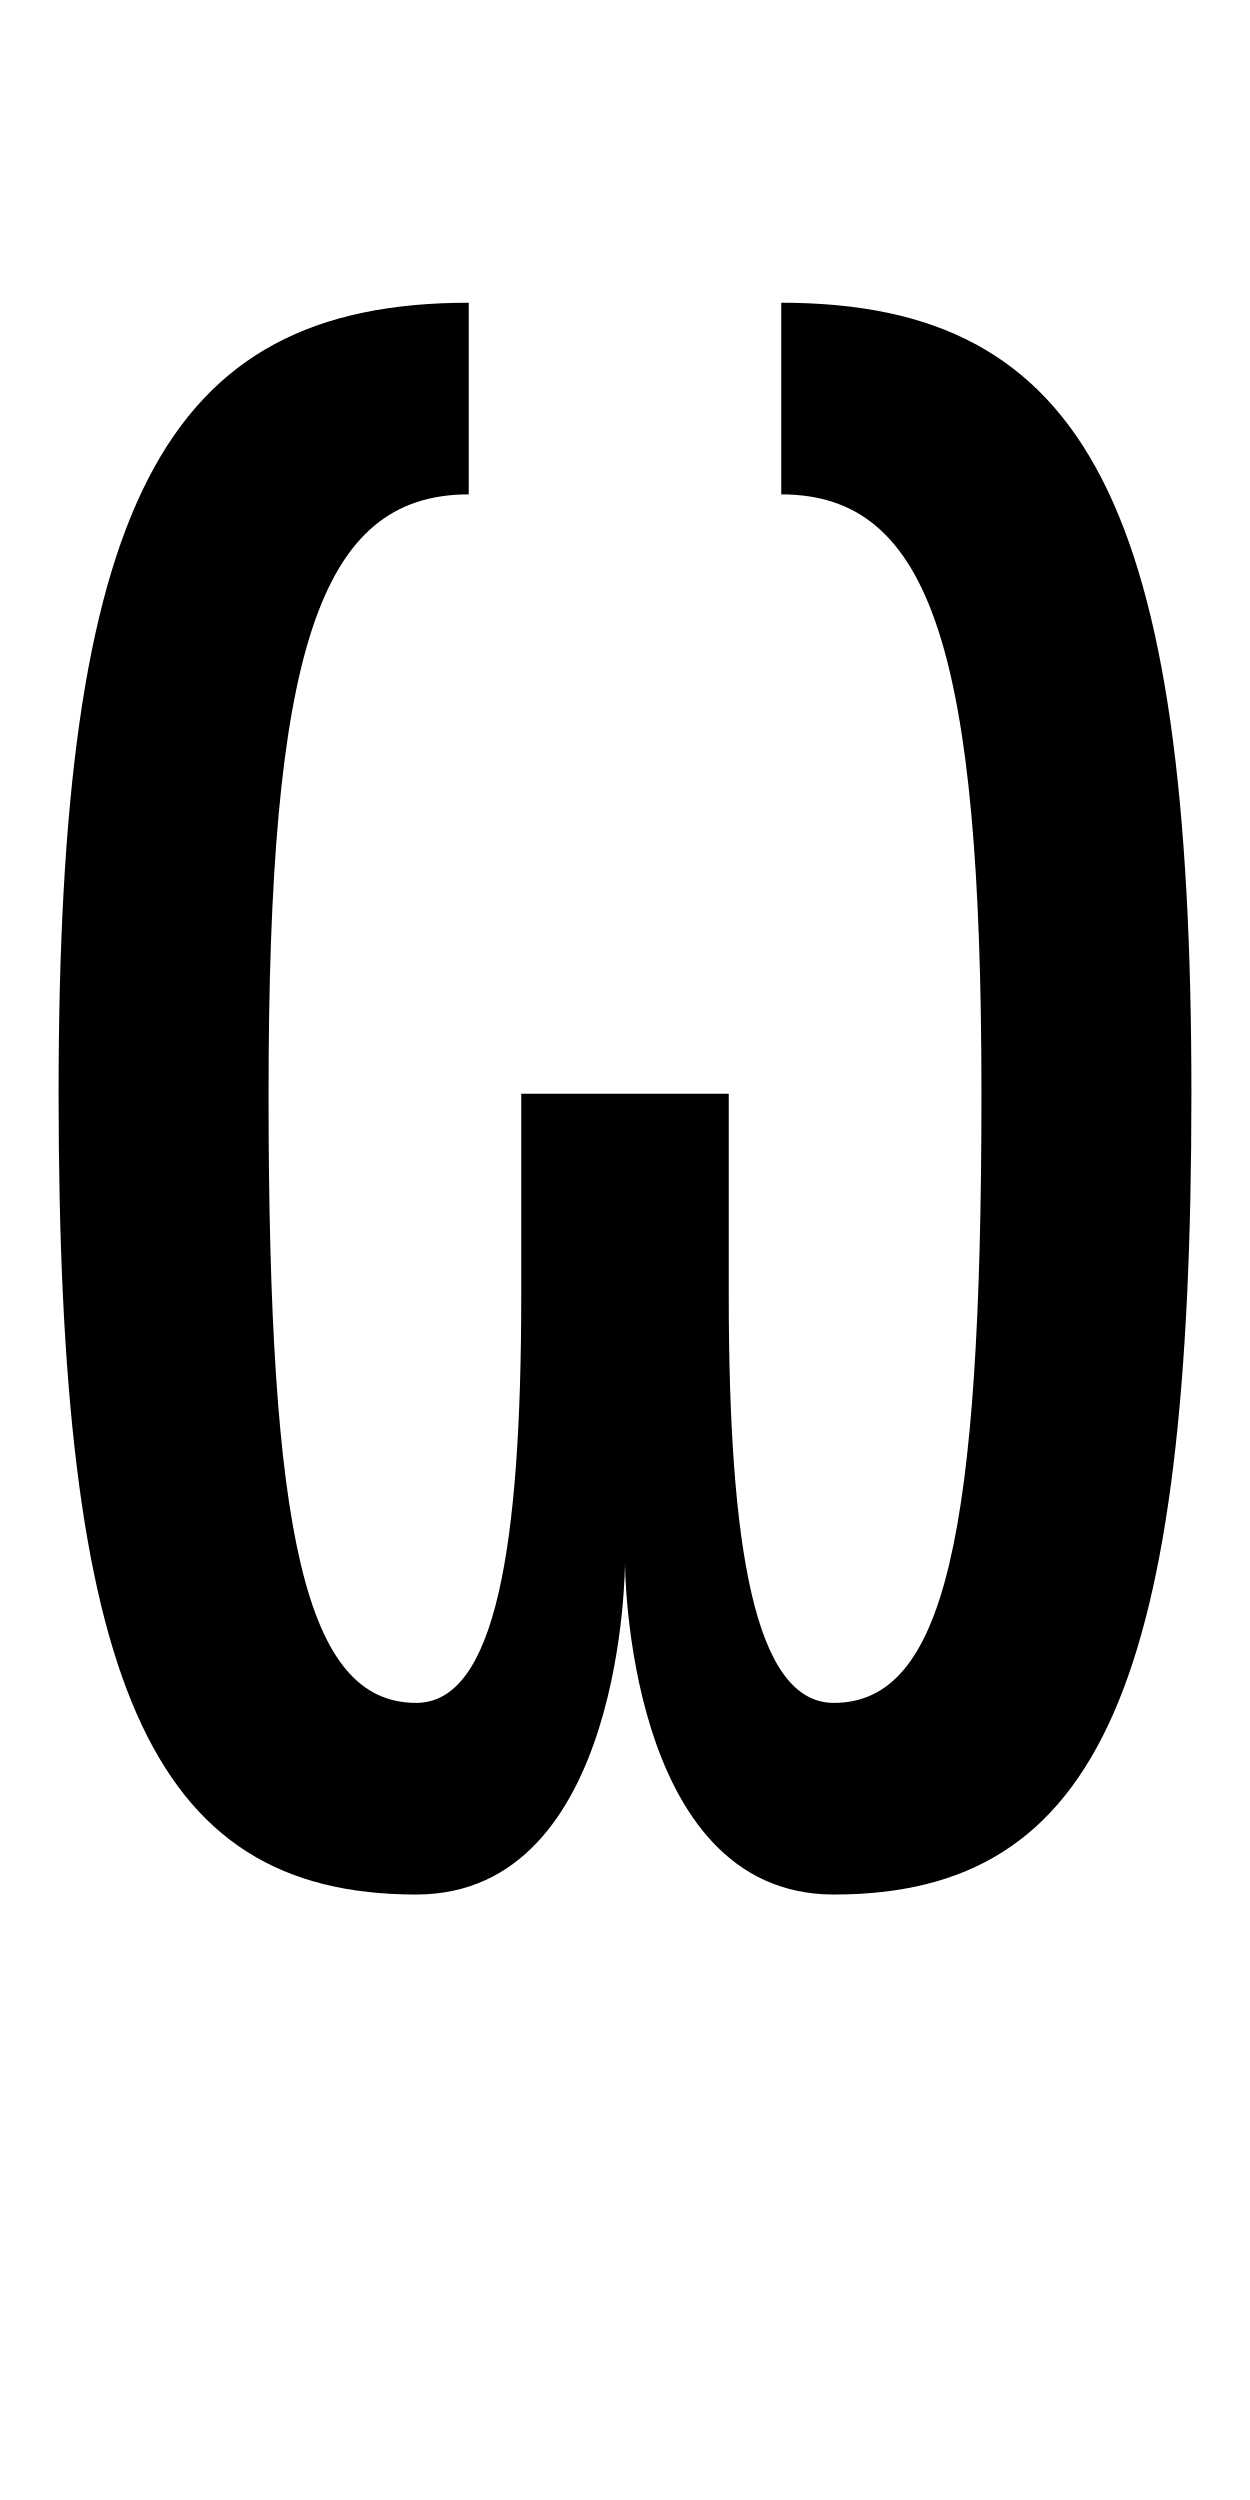
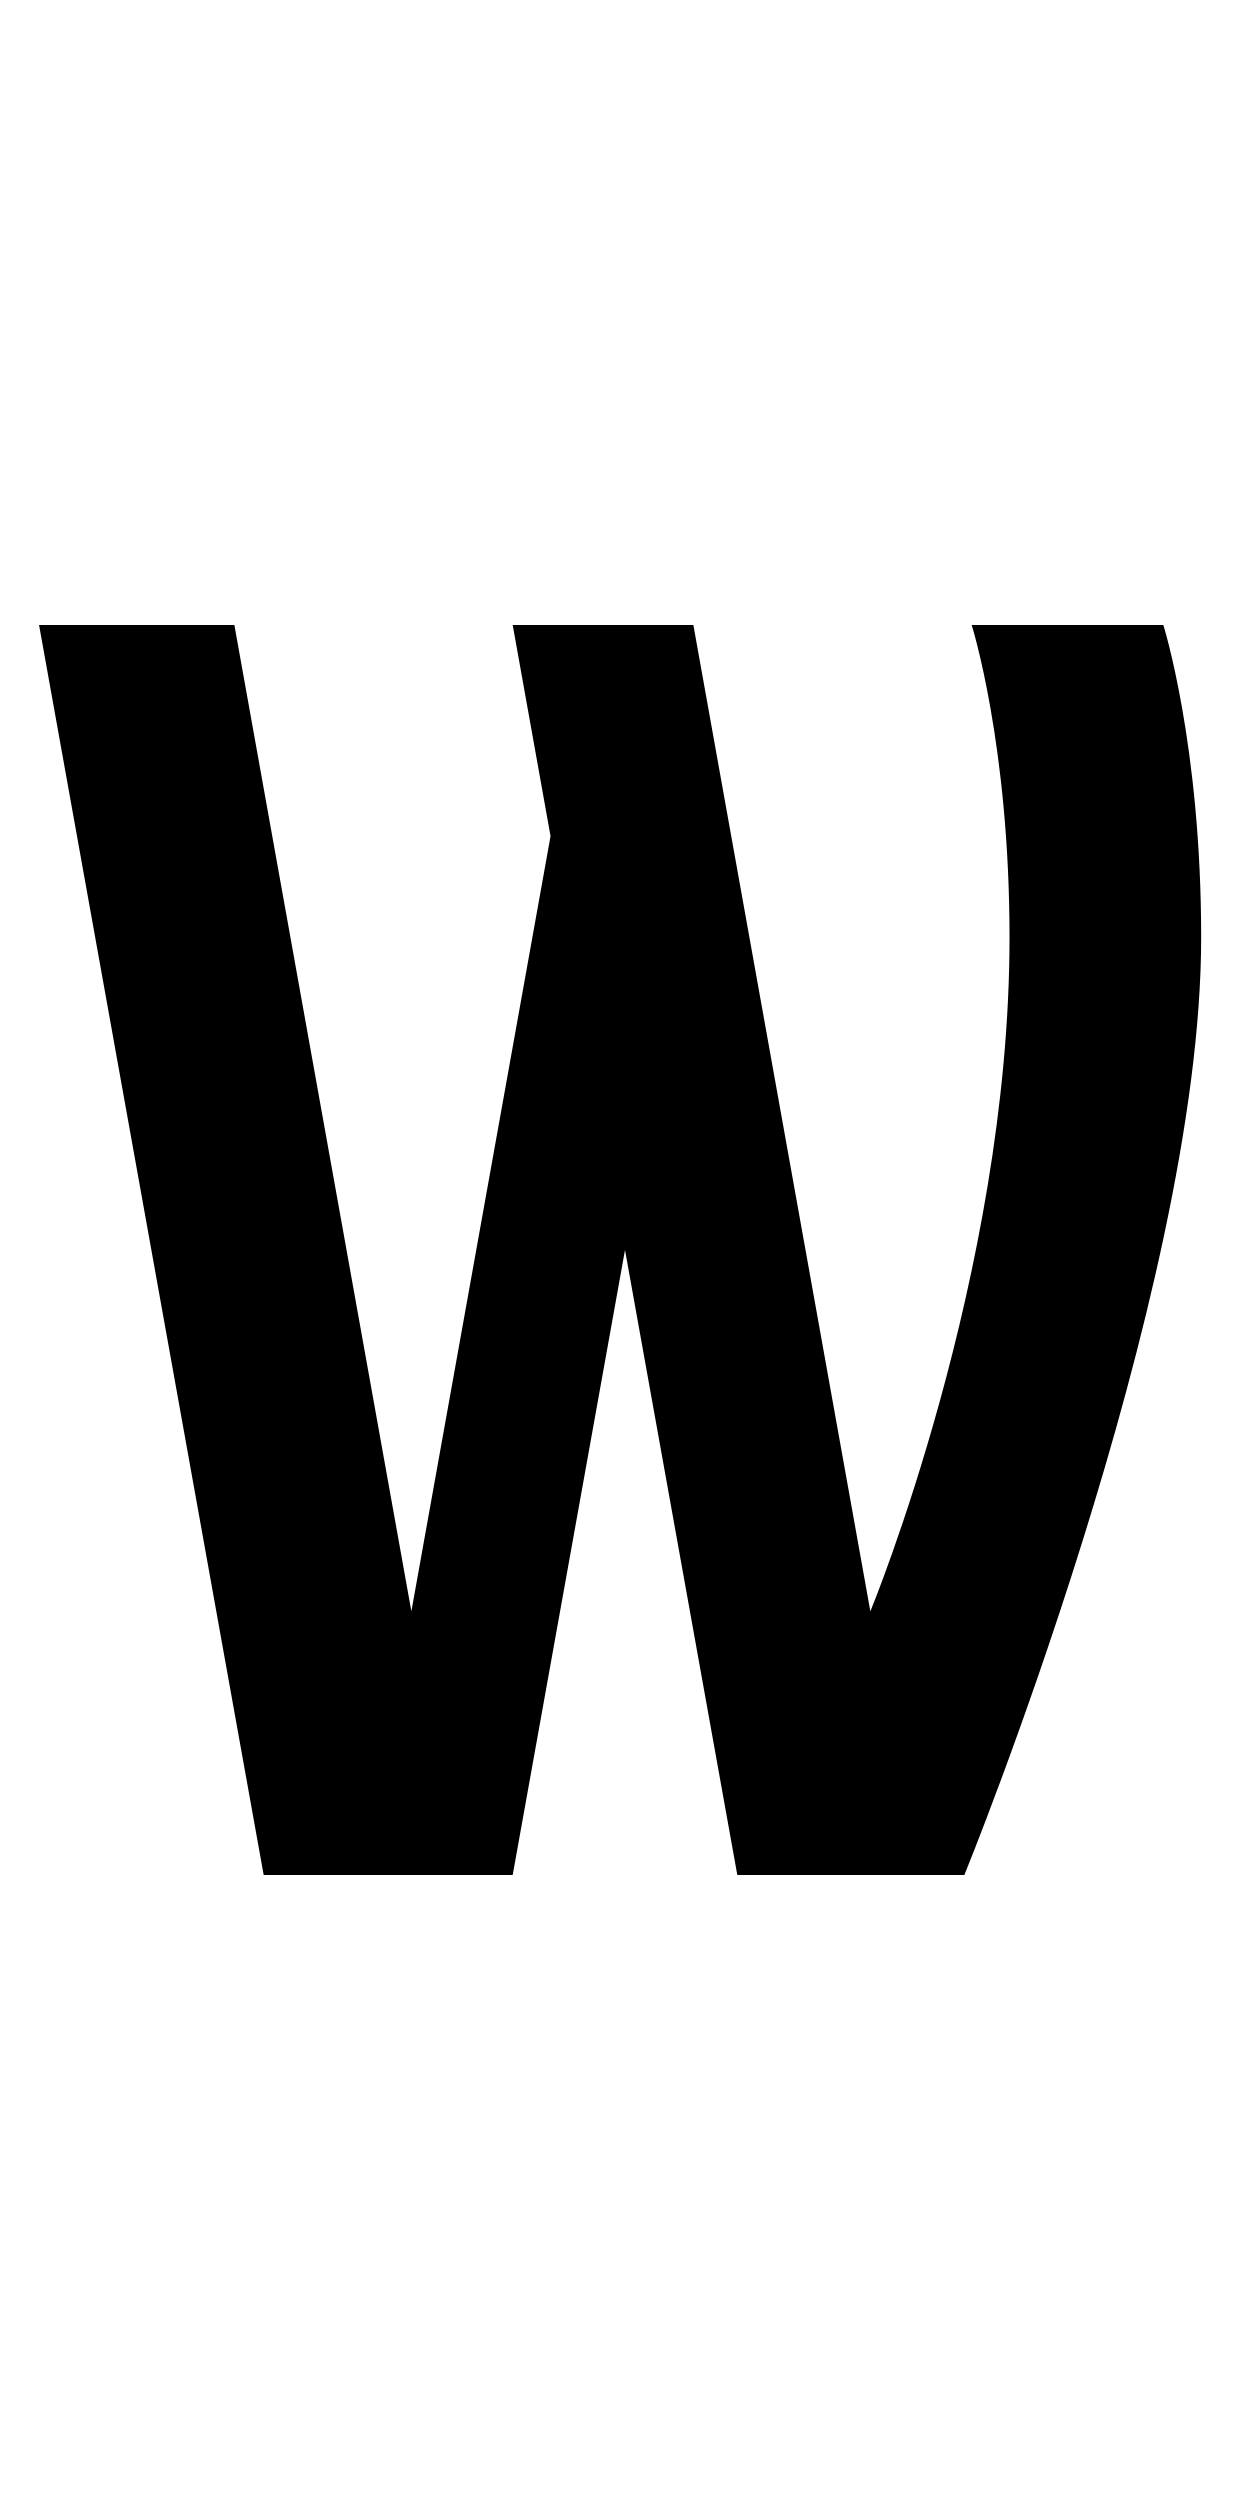
<svg xmlns="http://www.w3.org/2000/svg" version="1.1" width="1024" height="2048" id="svg3355">
  <defs id="defs3357" />
  <g transform="translate(0,995.6378)" id="layer1" />
-   <path d="m 384,248 c -252.001,0 -336,167.996 -336,648 C 48,1376.004 120.996,1552 341,1552 c 170.999,0 171,-272 171,-272 0,0 -0.002,272 171,272 220.001,0 293,-176.004 293,-656 0,-479.996 -84.003,-648 -336,-648 l 0,157 c 123,0 164,128.999 164,491 C 804,1258.001 774.003,1395 683,1395 c -64.998,0 -86,-127.999 -86,-334 l 0,-165 -170,0 L 427,1061 c 0,206.002 -20.995,334 -86,334 -90.998,0 -121,-137.001 -121,-499 0,-361.999 41,-491 164,-491 z" id="path3157-2-7-7-2-8-2-6-1-8-2" style="fill:#000000;fill-opacity:1;stroke:none;display:inline" />
+   <path d="M 32,512 216,1536 l 204,0 92,-512 92,512 186,0 c 0,0 194,-475.004 194,-768 0,-157.998 -31,-256 -31,-256 l -157,0 c 0,0 31,97.997 31,256 C 827,1044.004 713,1320 713,1320 l -145,-808 -148,0 31,173 L 337,1320 192,512 z" id="path3157-2-7-7-2-8-2-3-1-1-3-33-4-3-4-9-8-2-6-0-8-3-7" style="fill:#000000;fill-opacity:1;stroke:none;display:inline" />
</svg>
